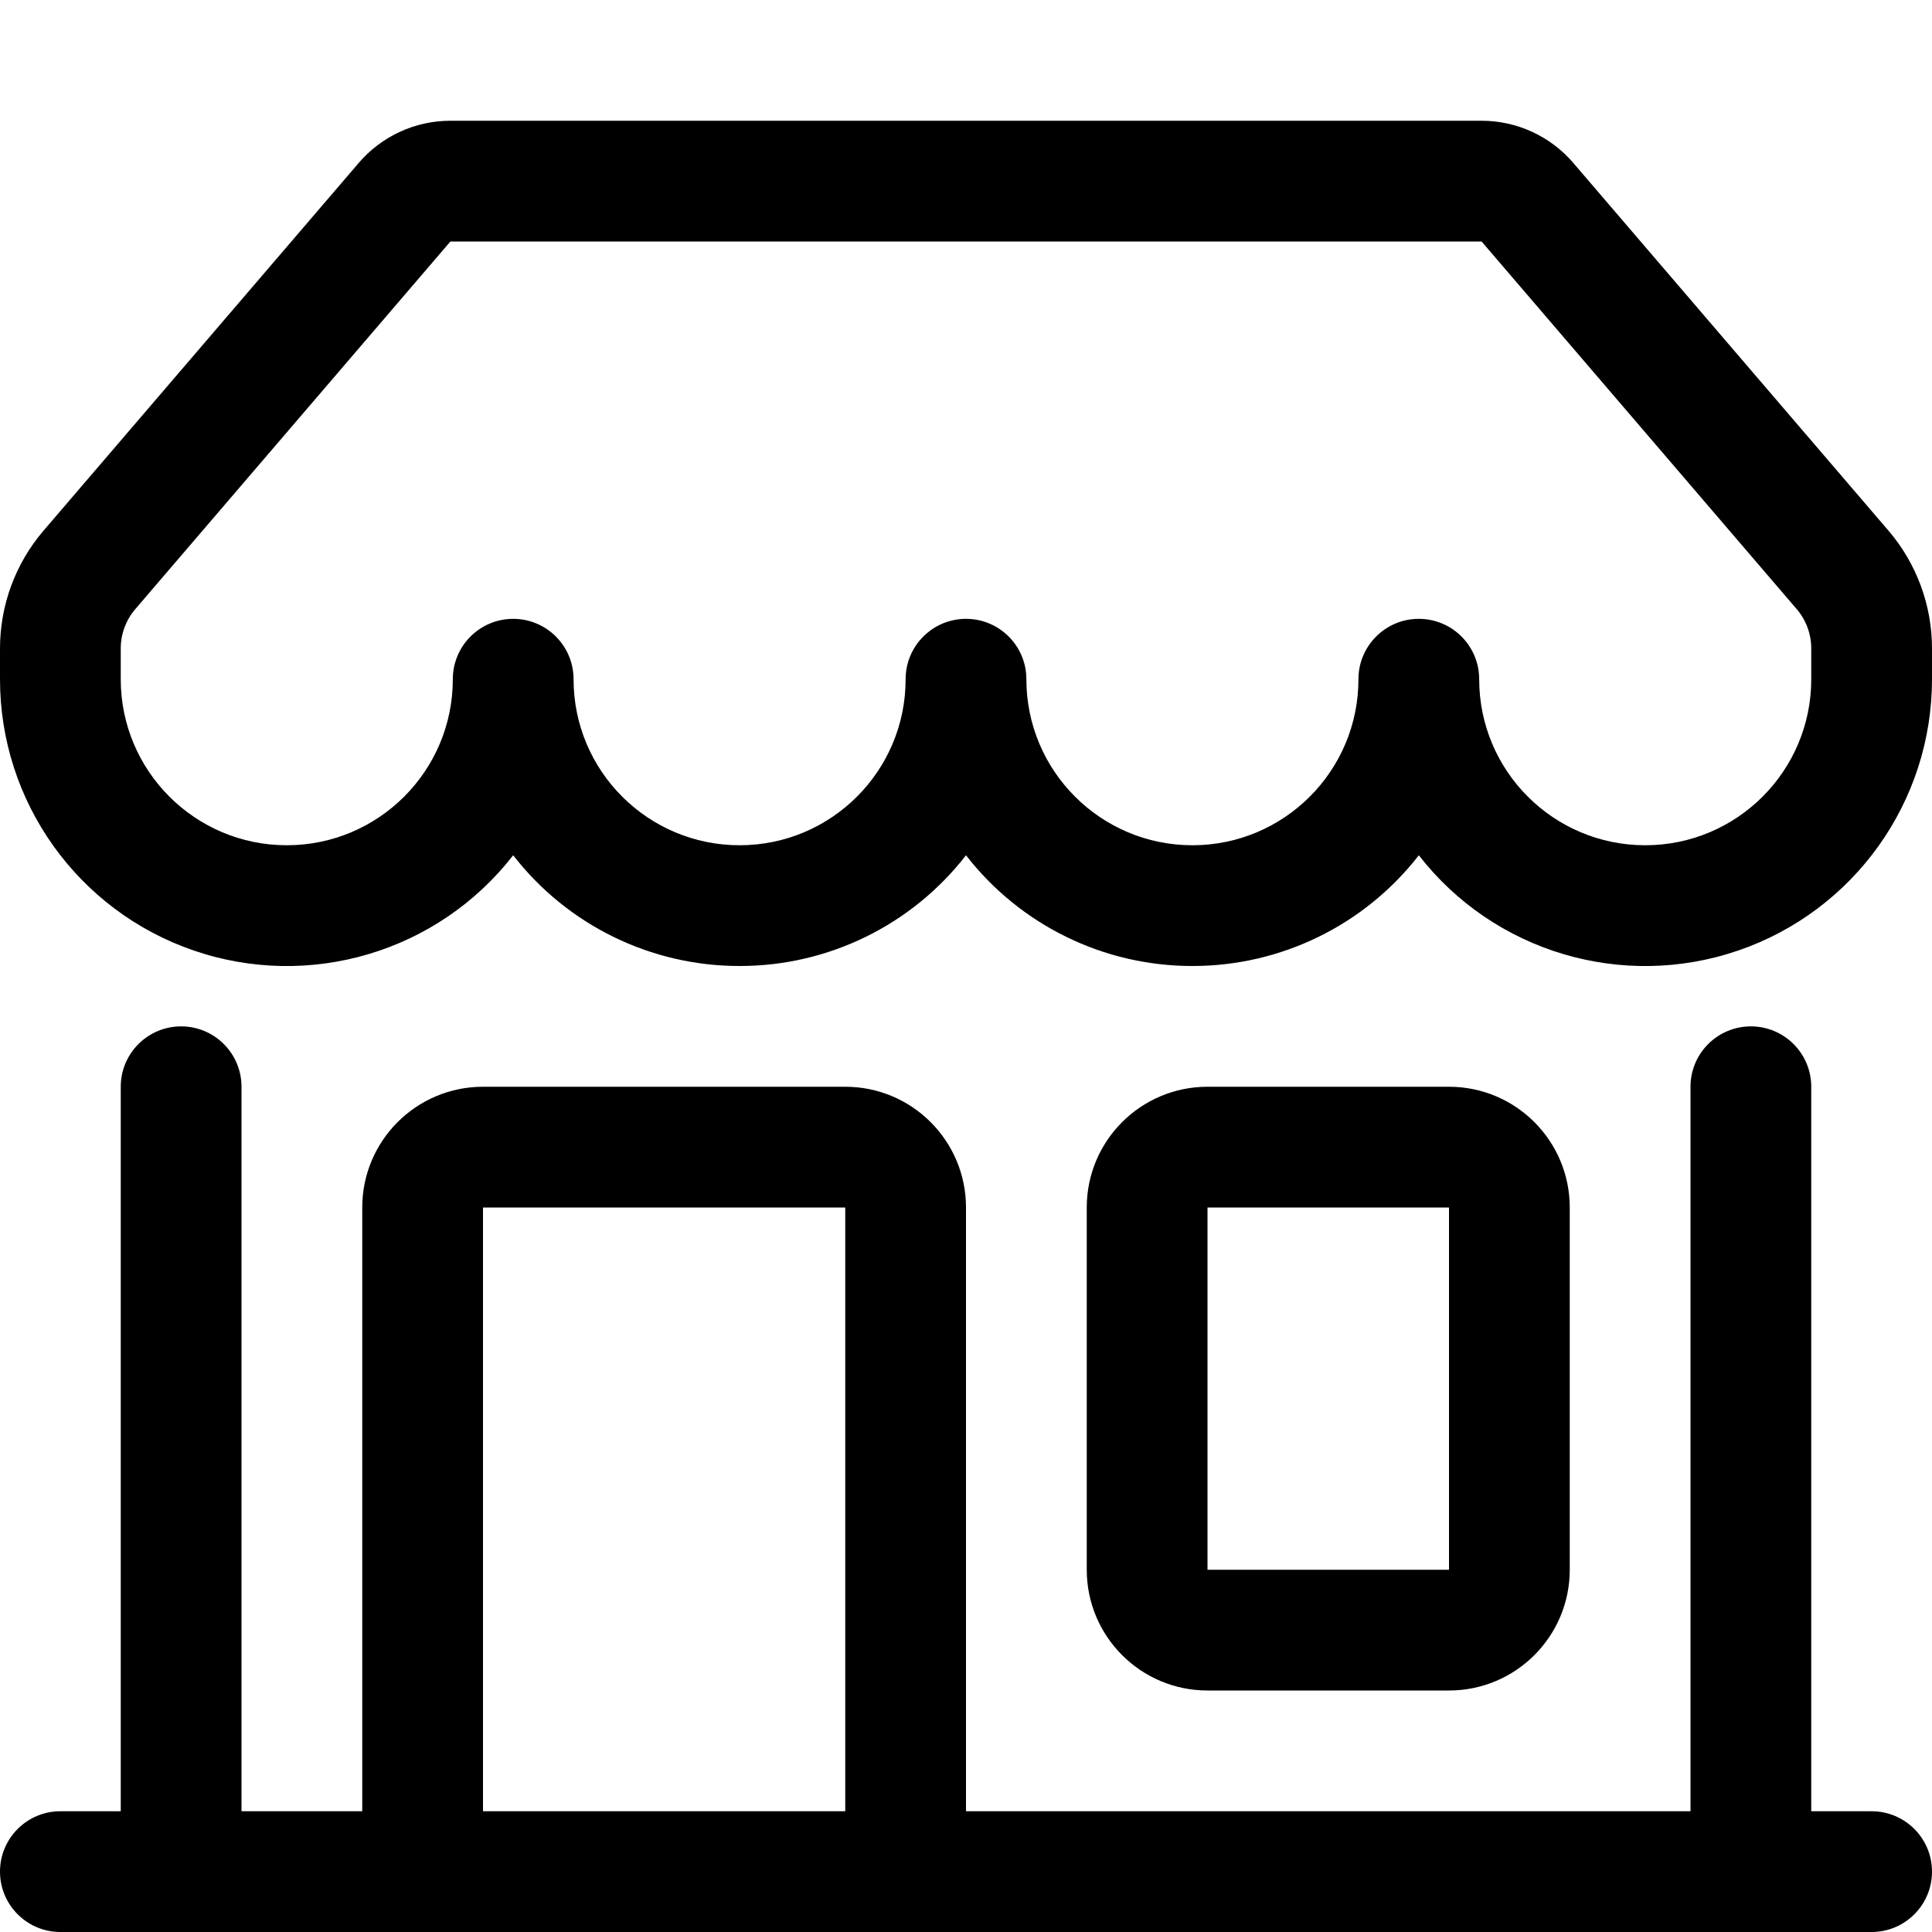
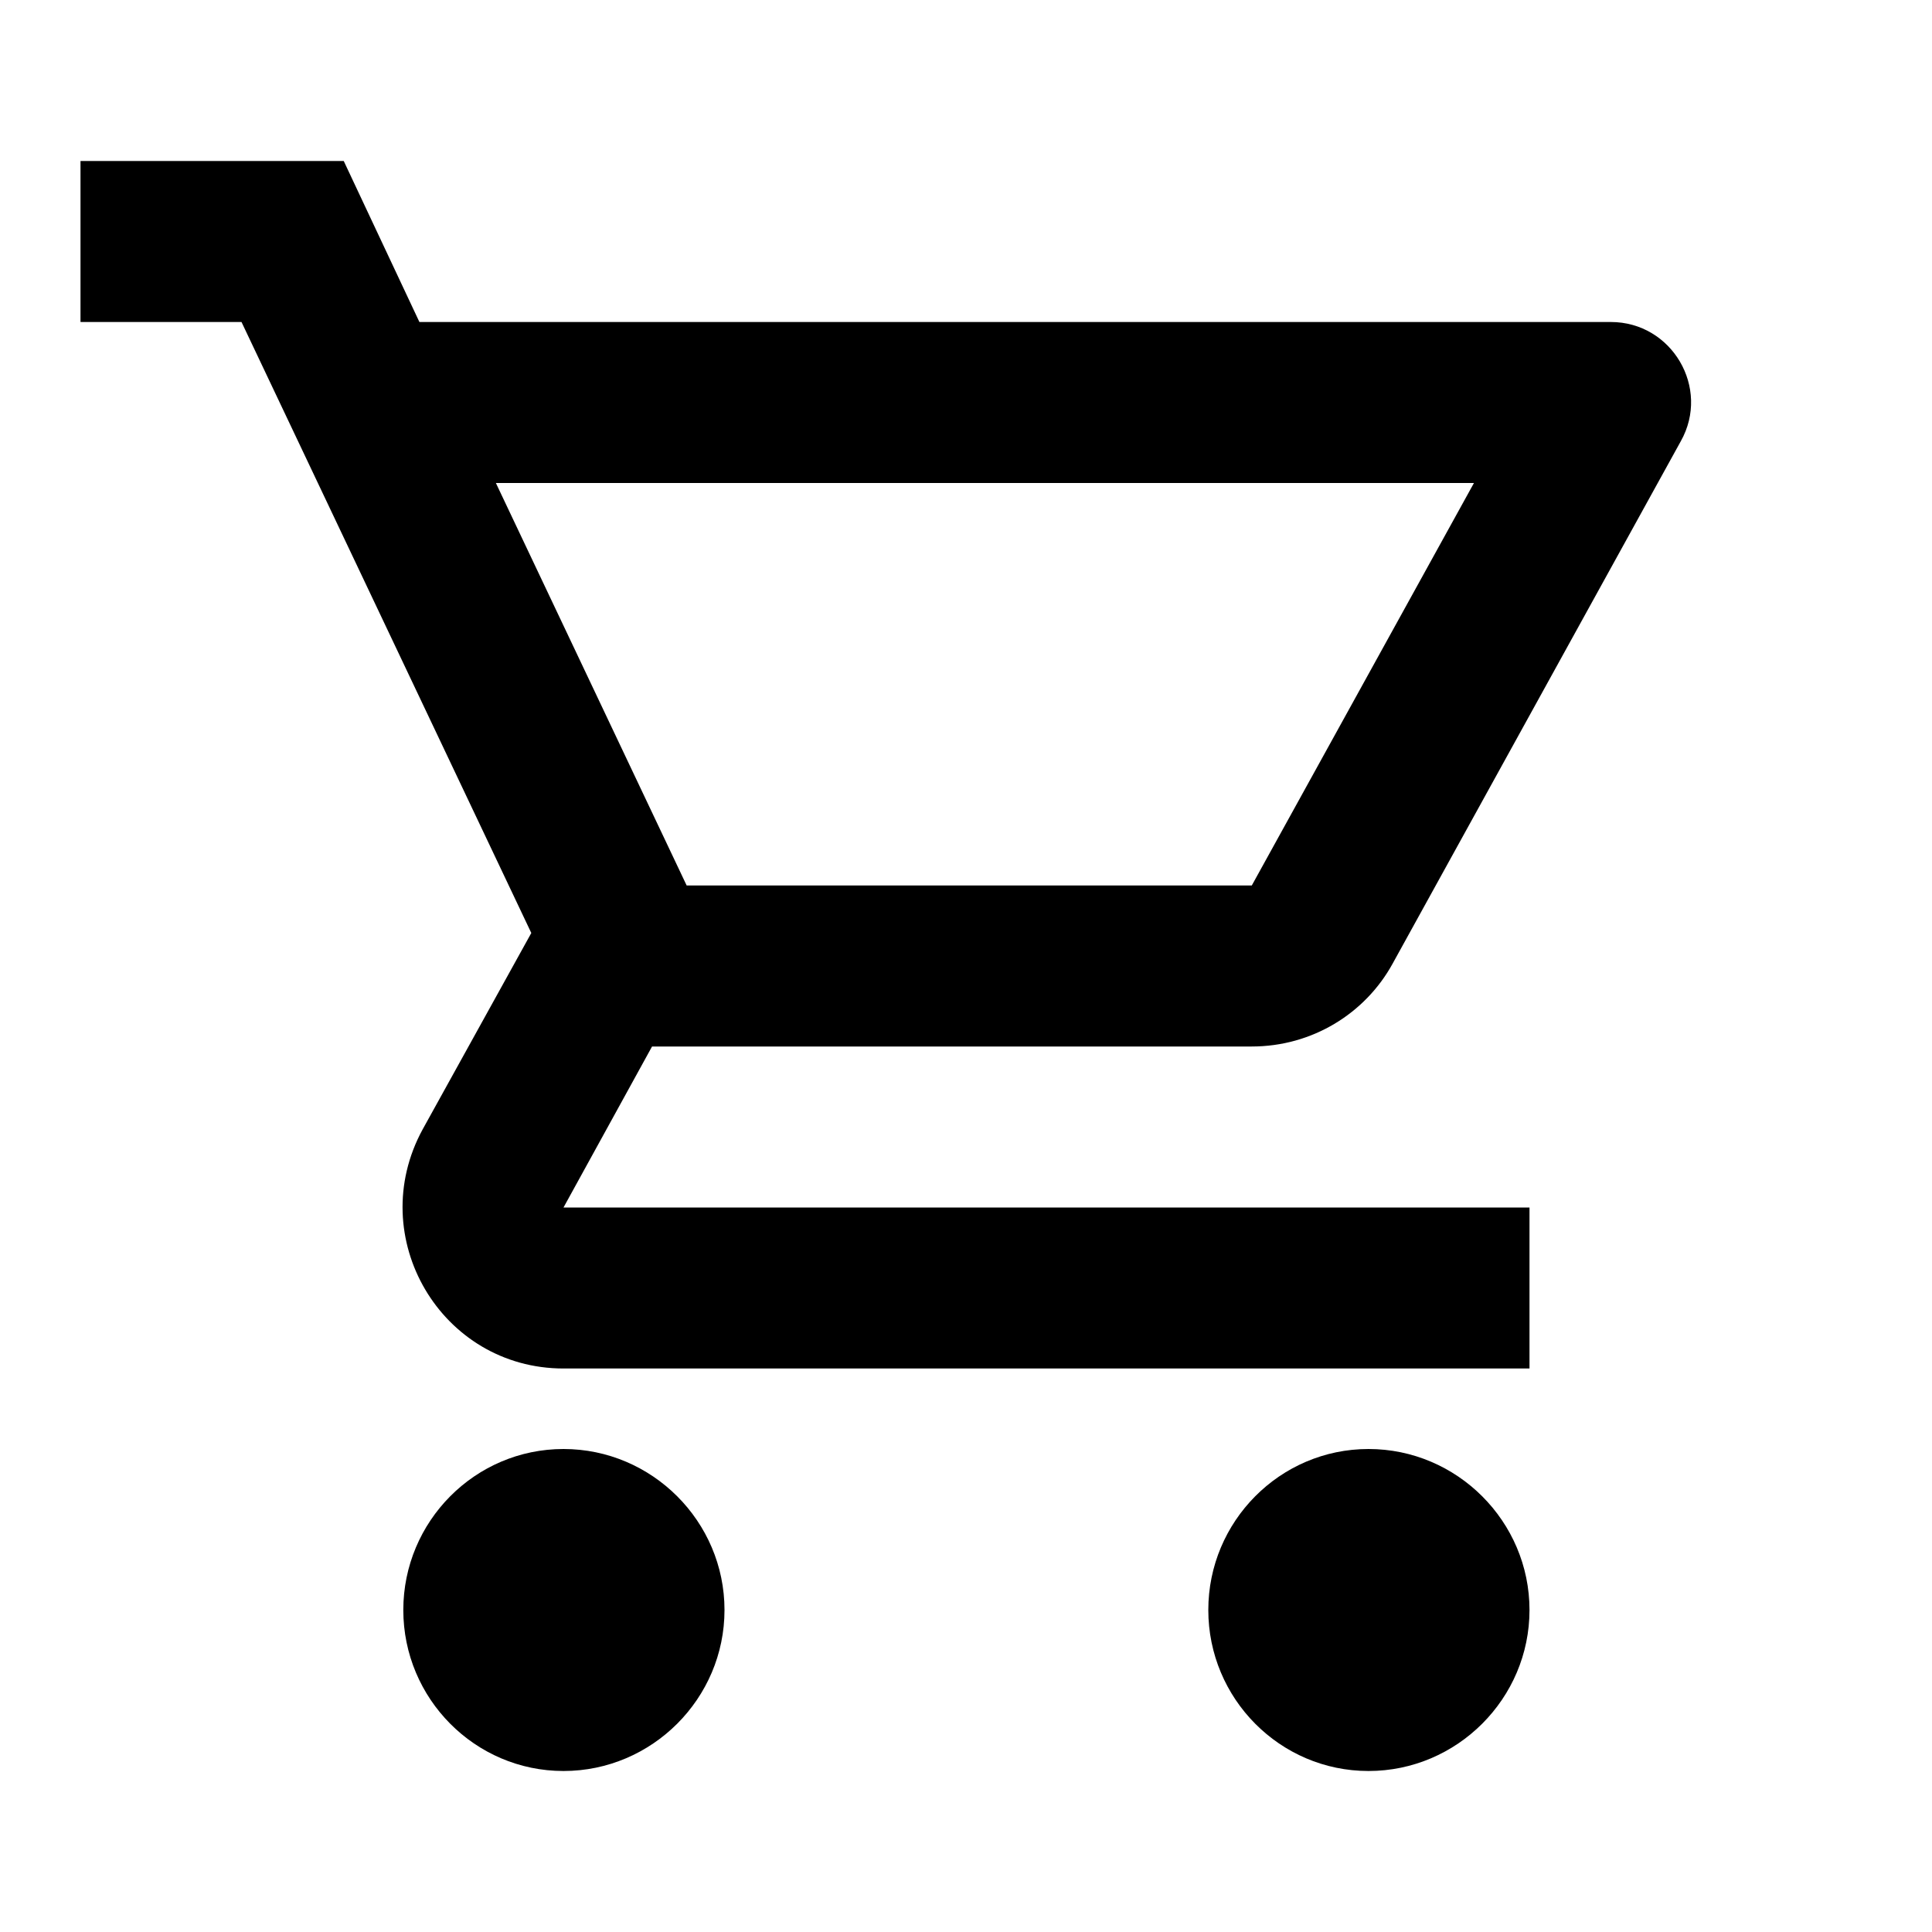
- <svg xmlns="http://www.w3.org/2000/svg" width="16" height="16" fill="currentColor" class="bi bi-shop" viewBox="0 0 16 16">
-   <path d="M2.97 1.35A1 1 0 0 1 3.73 1h8.54a1 1 0 0 1 .76.35l2.609 3.044A1.5 1.5 0 0 1 16 5.37v.255a2.375 2.375 0 0 1-4.25 1.458A2.371 2.371 0 0 1 9.875 8 2.37 2.37 0 0 1 8 7.083 2.37 2.37 0 0 1 6.125 8a2.37 2.37 0 0 1-1.875-.917A2.375 2.375 0 0 1 0 5.625V5.37a1.5 1.5 0 0 1 .361-.976l2.61-3.045zm1.78 4.275a1.375 1.375 0 0 0 2.75 0 .5.5 0 0 1 1 0 1.375 1.375 0 0 0 2.75 0 .5.5 0 0 1 1 0 1.375 1.375 0 1 0 2.75 0V5.37a.5.5 0 0 0-.12-.325L12.27 2H3.73L1.12 5.045A.5.5 0 0 0 1 5.37v.255a1.375 1.375 0 0 0 2.75 0 .5.5 0 0 1 1 0zM1.5 8.5A.5.5 0 0 1 2 9v6h1v-5a1 1 0 0 1 1-1h3a1 1 0 0 1 1 1v5h6V9a.5.5 0 0 1 1 0v6h.5a.5.5 0 0 1 0 1H.5a.5.5 0 0 1 0-1H1V9a.5.5 0 0 1 .5-.5zM4 15h3v-5H4v5zm5-5a1 1 0 0 1 1-1h2a1 1 0 0 1 1 1v3a1 1 0 0 1-1 1h-2a1 1 0 0 1-1-1v-3zm3 0h-2v3h2v-3z" />
+ <svg xmlns="http://www.w3.org/2000/svg" height="24px" viewBox="0 0 24 24" width="24px" fill="#000000">
+   <path d="M0 0h24v24H0V0z" fill="none" />
+   <path d="M15.55 13c.75 0 1.41-.41 1.75-1.03l3.58-6.49c.37-.66-.11-1.48-.87-1.48H5.21l-.94-2H1v2h2l3.6 7.59-1.35 2.44C4.52 15.37 5.48 17 7 17h12v-2H7l1.1-2h7.45zM6.16 6h12.15l-2.76 5H8.53L6.16 6zM7 18c-1.1 0-1.99.9-1.99 2S5.9 22 7 22s2-.9 2-2-.9-2-2-2zm10 0c-1.1 0-1.99.9-1.99 2s.89 2 1.99 2 2-.9 2-2-.9-2-2-2z" />
</svg>
